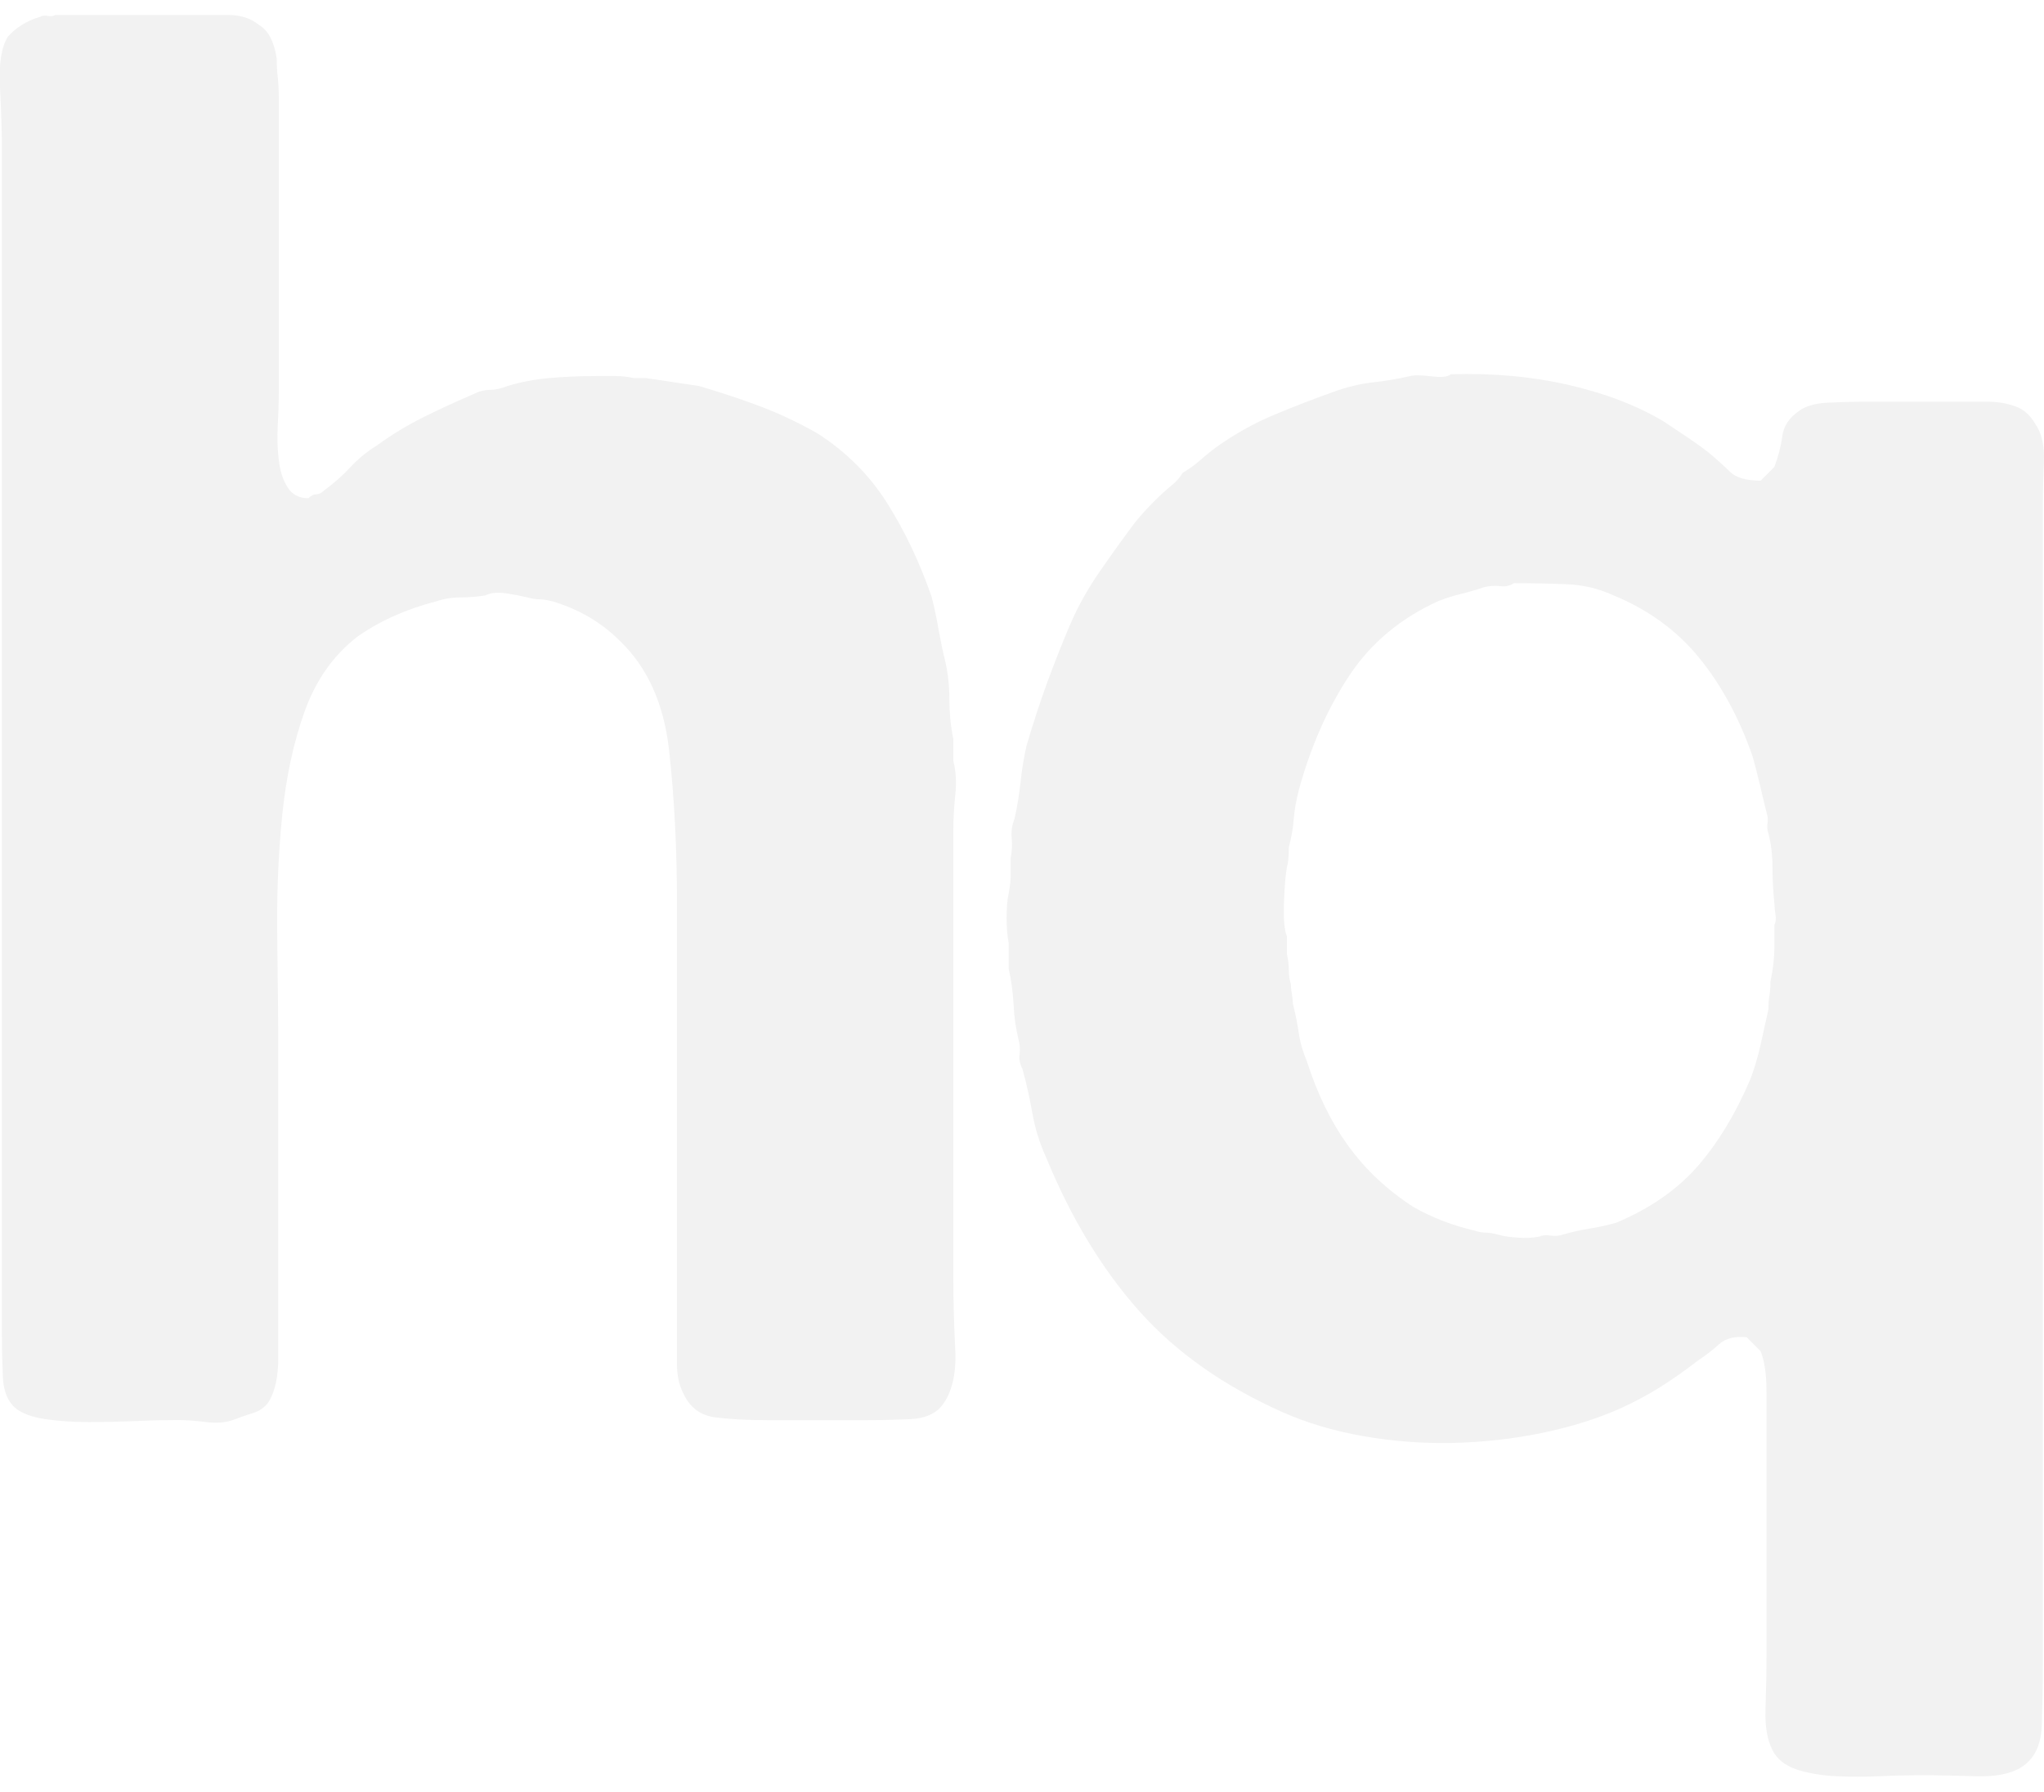
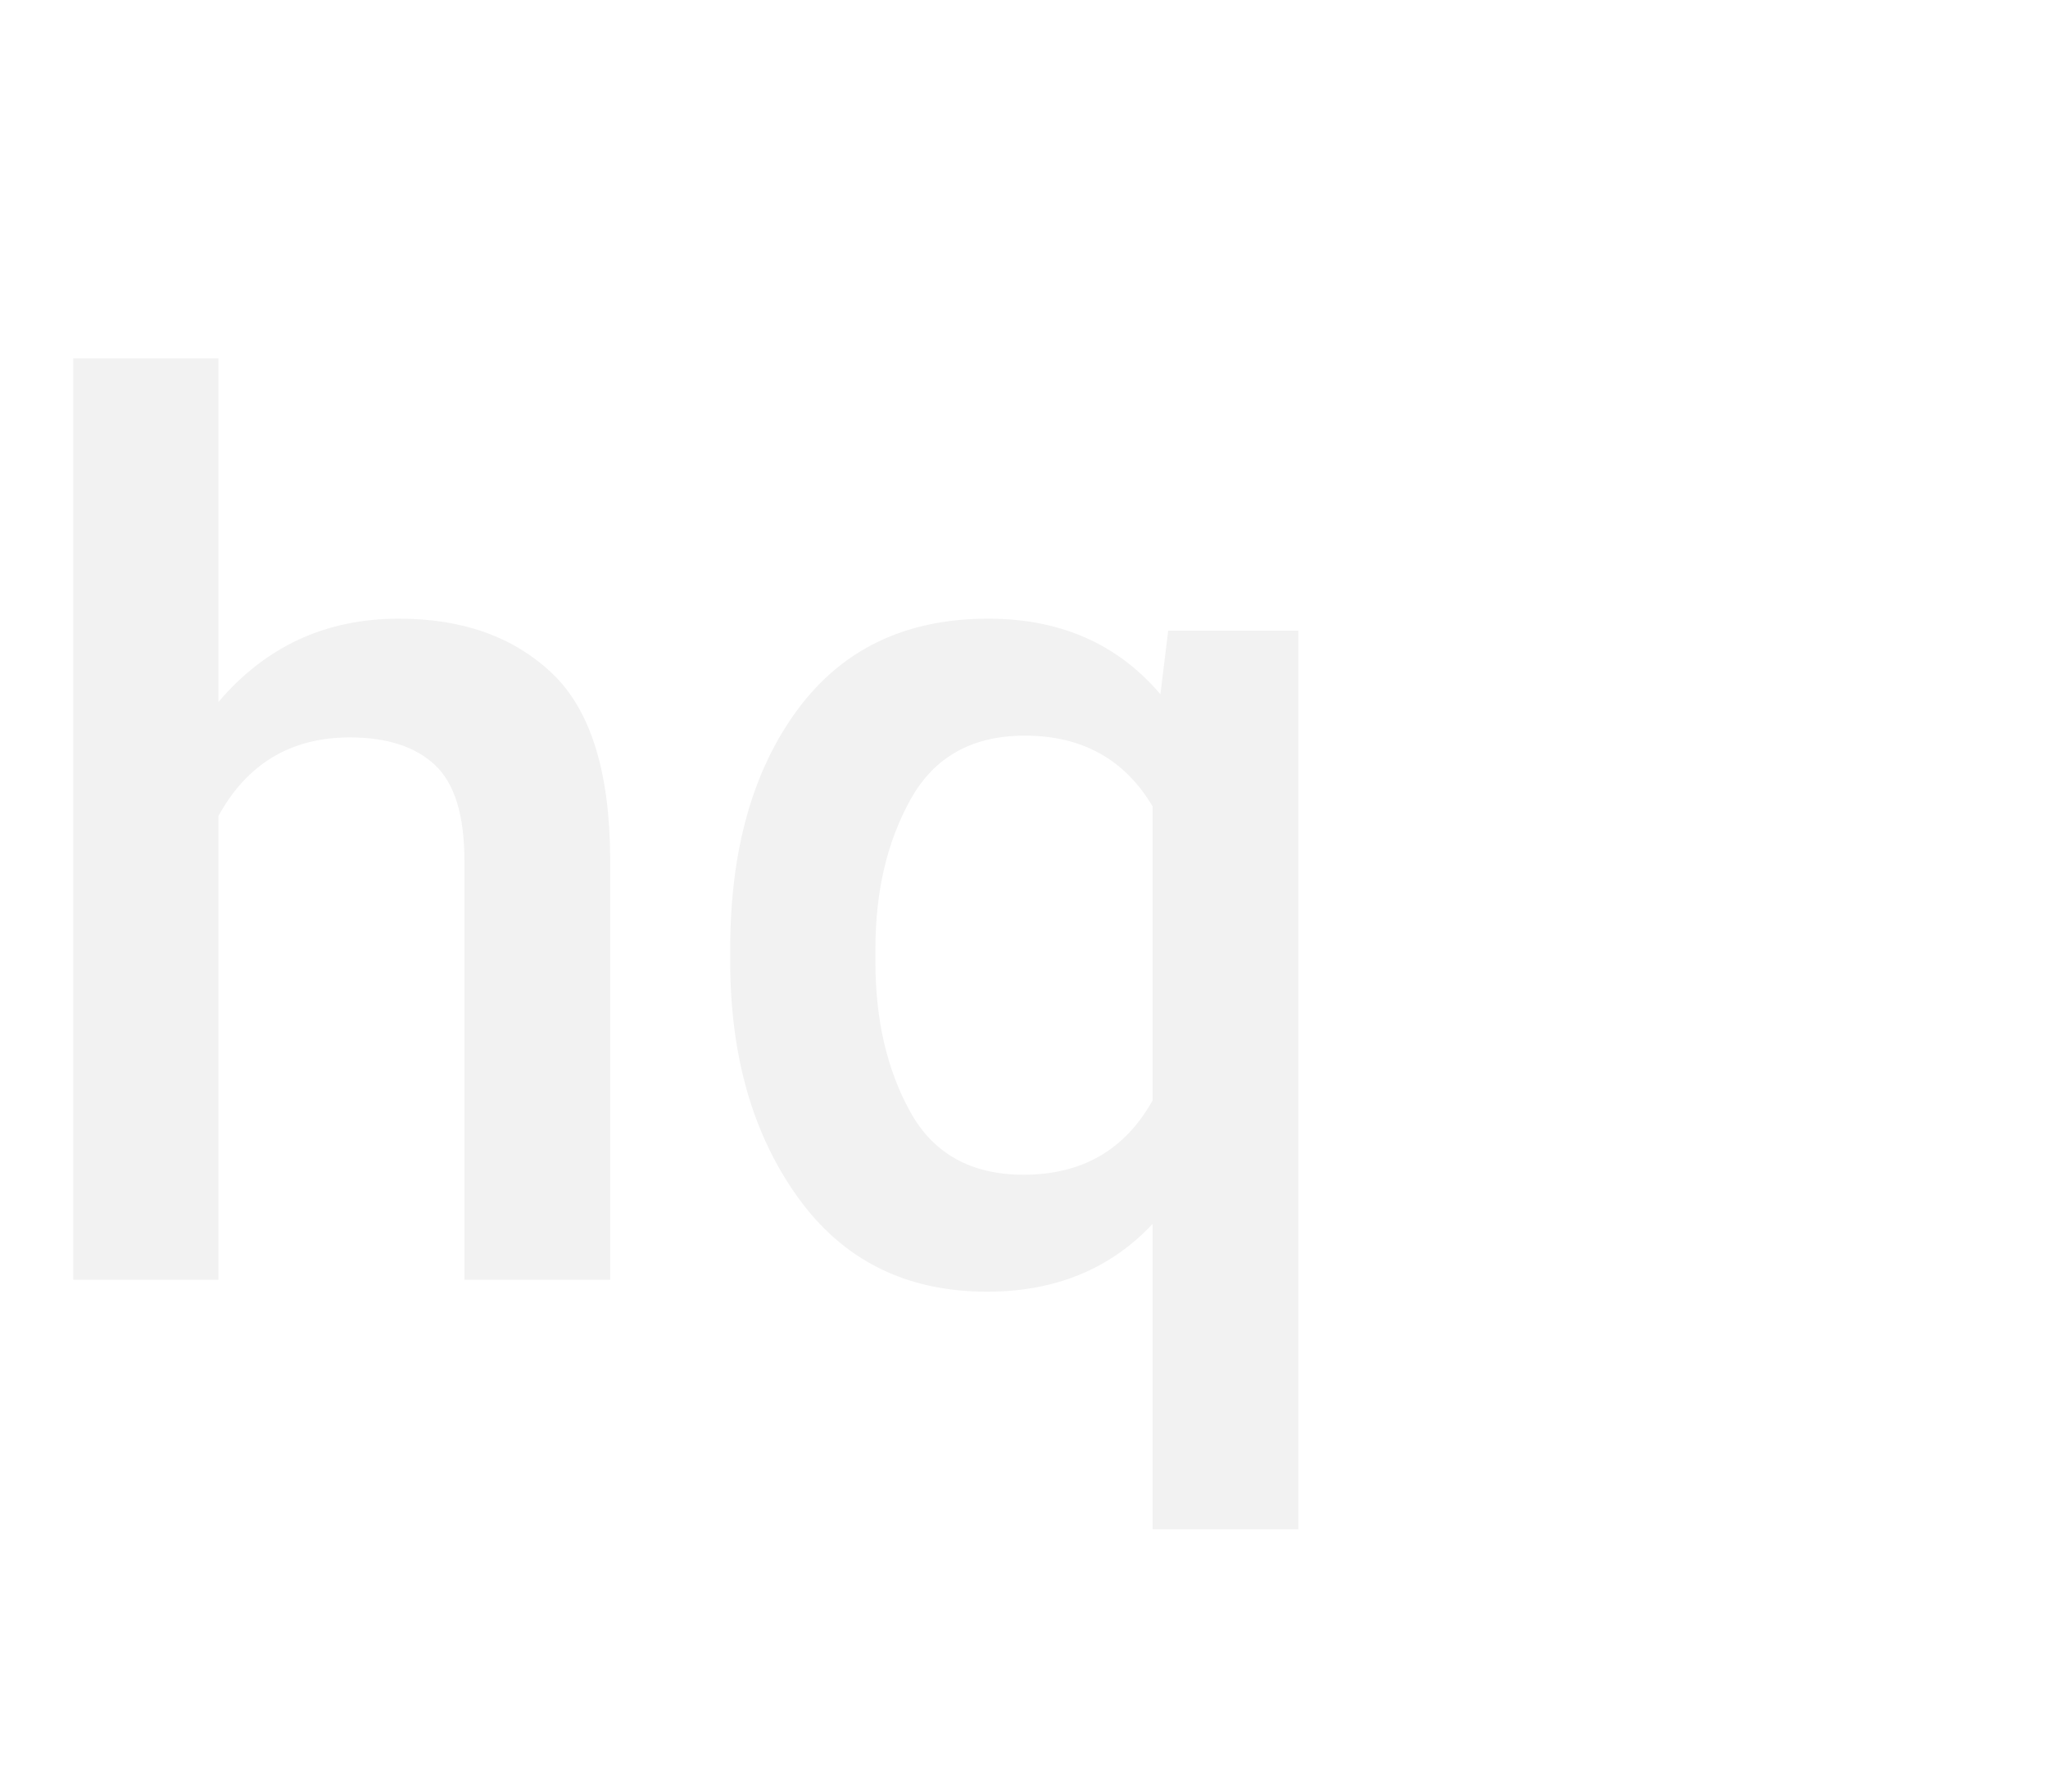
- <svg xmlns="http://www.w3.org/2000/svg" id="Layer_2" data-name="Layer 2" viewBox="0 0 160.72 140.9">
+ <svg xmlns="http://www.w3.org/2000/svg" viewBox="0 0 160 140">
  <defs>
    <style>
-       .cls-1 {
+       .logo-text {
+         font-family: system-ui, -apple-system, BlinkMacSystemFont, 'Segoe UI', Roboto, sans-serif;
+         font-weight: 500;
+         font-size: 96px;
        fill: #f2f2f2;
      }
    </style>
  </defs>
-   <g id="Layer_1-2" data-name="Layer 1" transform="translate(0, 1.18)">
-     <g>
-       <path class="cls-1" d="M4.37,0h13.58c.98,0,1.78.26,2.41.78.72.42,1.19,1.29,1.4,2.64,0,.52.02,1.01.08,1.47.05.47.08.96.08,1.47v23.43c0,.72-.03,1.55-.08,2.48-.05.93-.03,1.84.08,2.71.1.88.33,1.61.7,2.17.36.57.9.85,1.63.85.21-.21.41-.31.62-.31s.41-.1.62-.31c.72-.52,1.4-1.11,2.02-1.78.62-.67,1.34-1.27,2.17-1.78,1.14-.83,2.33-1.55,3.57-2.17,1.24-.62,2.58-1.24,4.03-1.86.41-.21.83-.31,1.24-.31s.88-.1,1.4-.31c1.03-.31,2.12-.52,3.26-.62,1.14-.1,2.38-.16,3.72-.16h1.47c.47,0,.96.05,1.47.16h.93c.72.1,1.42.21,2.09.31.67.1,1.37.21,2.09.31,1.76.52,3.39,1.06,4.89,1.63,1.5.57,2.97,1.27,4.42,2.09,2.27,1.45,4.11,3.29,5.51,5.51,1.4,2.23,2.56,4.68,3.49,7.37.21.83.39,1.68.54,2.56.16.88.33,1.73.54,2.56.21.93.31,1.92.31,2.95s.1,2.07.31,3.1v1.71c.21.83.26,1.73.15,2.72-.1.98-.15,1.89-.15,2.72v35.23c0,1.76.05,3.62.15,5.59.1,1.97-.26,3.47-1.09,4.5-.52.62-1.35.96-2.48,1.01-1.14.05-2.28.08-3.41.08h-7.76c-1.66,0-3.05-.08-4.19-.23-1.14-.16-1.97-.8-2.48-1.94-.31-.62-.47-1.37-.47-2.25v-36.23c0-4.34-.21-8.35-.62-12.03-.41-3.67-1.71-6.54-3.88-8.61-1.45-1.45-3.21-2.48-5.28-3.1-.41-.1-.75-.16-1.01-.16s-.6-.05-1.01-.16c-.41-.1-.96-.21-1.63-.31-.67-.1-1.22-.05-1.63.16-.62.1-1.27.16-1.94.16s-1.32.1-1.94.31c-2.38.62-4.45,1.55-6.21,2.79-1.86,1.45-3.23,3.39-4.11,5.82-.88,2.43-1.47,5.17-1.78,8.22-.31,3.05-.44,6.29-.39,9.7.05,3.41.08,6.73.08,9.93v23.04c0,1.5-.26,2.66-.78,3.49-.31.41-.72.7-1.24.85-.52.16-1.04.34-1.55.54-.62.21-1.32.26-2.1.16-.78-.1-1.53-.16-2.25-.16-.93,0-2.02.02-3.26.08-1.24.05-2.48.08-3.72.08s-2.38-.08-3.41-.23c-1.04-.16-1.81-.44-2.33-.85-.62-.52-.96-1.32-1.01-2.41-.05-1.09-.08-2.2-.08-3.34V10.55c0-1.34-.05-2.95-.15-4.81-.1-1.86.1-3.21.62-4.04C1.27.98,2.09.46,3.13.15c.21-.1.41-.13.62-.08.21.05.41.03.62-.08Z" />
-       <path class="cls-1" d="M160.63,129.57c0,1.65-.03,3.28-.08,4.89-.05,1.6-.6,2.71-1.63,3.34-.83.52-2.02.75-3.57.7-1.55-.05-3-.08-4.35-.08-.93,0-1.99.02-3.18.08-1.19.05-2.33.05-3.41,0-1.09-.05-2.07-.21-2.95-.47-.88-.26-1.53-.7-1.94-1.32-.52-.83-.75-1.99-.7-3.49.05-1.5.08-2.87.08-4.11v-20.79c0-1.45-.16-2.53-.47-3.26-.21-.21-.39-.39-.54-.54s-.34-.33-.54-.54c-.93-.1-1.66.08-2.17.54-.52.47-1.09.91-1.71,1.32-.93.72-1.89,1.4-2.87,2.02-.98.62-2.04,1.19-3.18,1.71-1.86.83-3.93,1.47-6.21,1.94-2.28.47-4.6.72-6.98.78-2.38.05-4.73-.13-7.06-.54-2.33-.41-4.42-1.04-6.28-1.86-4.66-2.07-8.43-4.73-11.33-7.99-2.9-3.26-5.33-7.27-7.29-12.03-.52-1.14-.88-2.3-1.09-3.49-.21-1.19-.47-2.35-.78-3.49-.21-.41-.29-.8-.23-1.16.05-.36.02-.75-.08-1.16-.21-.83-.34-1.73-.39-2.72-.05-.98-.18-1.94-.39-2.87v-2.02c-.1-.52-.16-1.16-.16-1.94s.05-1.42.16-1.94c.1-.52.16-.98.16-1.4v-1.4c.1-.52.13-1.03.08-1.55-.05-.52.02-1.03.23-1.55.21-.93.36-1.89.47-2.87.1-.98.26-1.94.47-2.87.52-1.76,1.06-3.41,1.63-4.97.57-1.55,1.16-3.05,1.78-4.5.62-1.45,1.4-2.84,2.33-4.19.93-1.34,1.86-2.64,2.79-3.88.93-1.14,1.96-2.17,3.1-3.1.31-.31.52-.57.62-.78.52-.31.98-.64,1.4-1.01.41-.36.83-.7,1.24-1.01,1.45-1.03,2.97-1.89,4.58-2.56,1.6-.67,3.28-1.32,5.04-1.94.93-.31,1.86-.52,2.79-.62.93-.1,1.86-.26,2.79-.47.31-.1.88-.1,1.71,0,.83.1,1.34.05,1.55-.16,3.31-.1,6.41.18,9.31.85,2.9.67,5.38,1.63,7.45,2.87.62.41,1.24.83,1.86,1.24.62.42,1.19.83,1.71,1.24.62.52,1.16,1.01,1.63,1.47.47.46,1.27.7,2.41.7.21-.21.39-.39.54-.54s.33-.33.54-.54c.31-.83.52-1.63.62-2.41.1-.78.52-1.42,1.24-1.94.52-.41,1.27-.64,2.25-.7.98-.05,1.99-.08,3.03-.08h9.62c.72,0,1.4.1,2.02.31.72.21,1.29.67,1.71,1.4.52.72.75,1.71.7,2.95-.05,1.24-.08,2.43-.08,3.57v90.93ZM139.53,71.54c.1-.21.13-.47.08-.78-.05-.31-.08-.57-.08-.78-.1-1.03-.16-2.02-.16-2.95s-.1-1.81-.31-2.64c-.1-.31-.13-.59-.08-.85.05-.26.02-.54-.08-.85-.21-.83-.39-1.58-.54-2.25-.16-.67-.34-1.37-.54-2.1-1.04-3-2.43-5.59-4.19-7.76-1.76-2.17-4.03-3.83-6.83-4.97-1.14-.52-2.35-.8-3.65-.85-1.29-.05-2.66-.08-4.11-.08-.31.21-.67.29-1.09.23-.41-.05-.83-.02-1.24.08-.62.21-1.24.39-1.86.54s-1.19.34-1.71.54c-3,1.35-5.35,3.31-7.06,5.9-1.71,2.59-3.03,5.59-3.96,9-.21.83-.34,1.58-.39,2.25-.05.67-.18,1.42-.39,2.25,0,.72-.05,1.24-.15,1.55-.1.52-.18,1.42-.23,2.72-.05,1.29.02,2.2.23,2.72v1.4c.1.41.15.83.15,1.24s.05.78.16,1.09c0,.21.02.47.08.78.05.31.08.57.08.78.21.83.36,1.61.47,2.33.1.72.31,1.45.62,2.17.83,2.59,1.91,4.81,3.26,6.67,1.34,1.86,3.05,3.47,5.12,4.81,1.45.83,3.05,1.45,4.81,1.86.31.1.59.16.85.16s.59.05,1.01.16c.31.1.8.18,1.47.23.67.05,1.27.03,1.78-.08.21-.1.49-.13.85-.08.36.05.7.03,1.01-.08.72-.21,1.42-.36,2.09-.47.67-.1,1.37-.26,2.1-.46,2.69-1.14,4.83-2.64,6.44-4.5,1.6-1.86,2.97-4.14,4.11-6.83.31-.83.57-1.71.78-2.64.21-.93.41-1.86.62-2.79,0-.41.02-.78.08-1.09.05-.31.08-.67.08-1.09.21-1.03.31-1.91.31-2.64v-1.86Z" />
-     </g>
-   </g>
+   <text class="logo-text" x="0" y="100">hq</text>
</svg>
